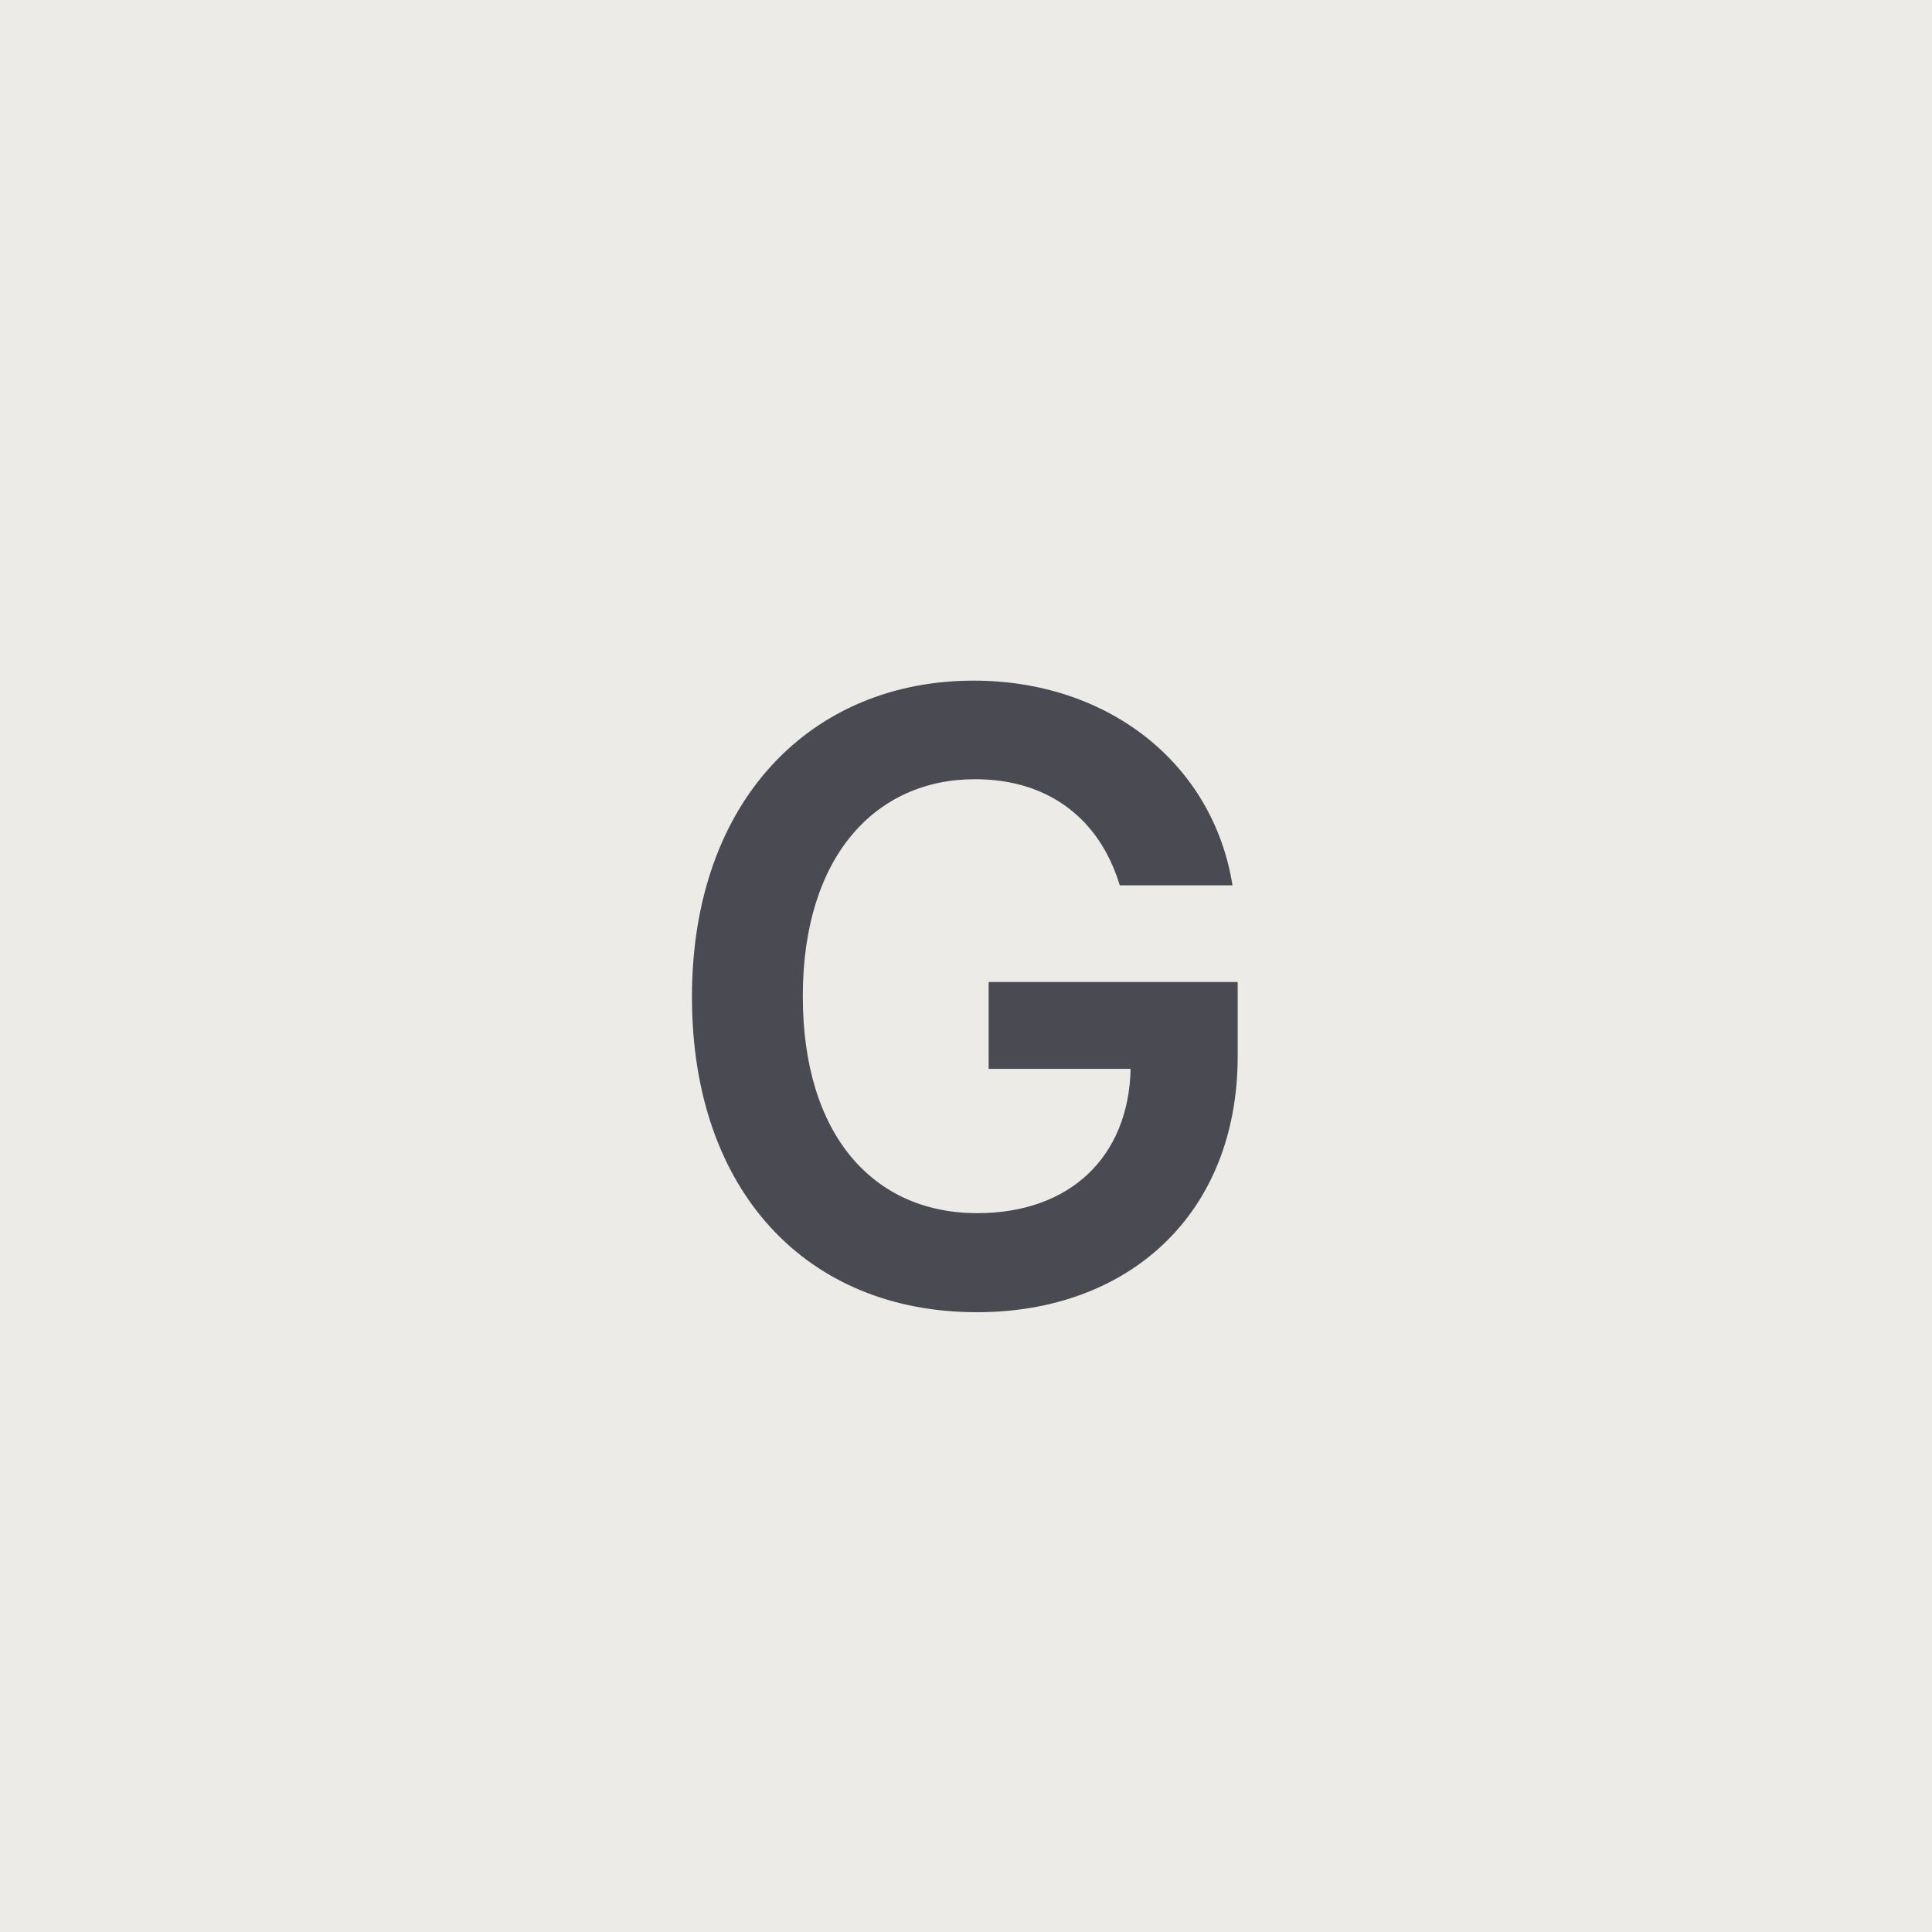
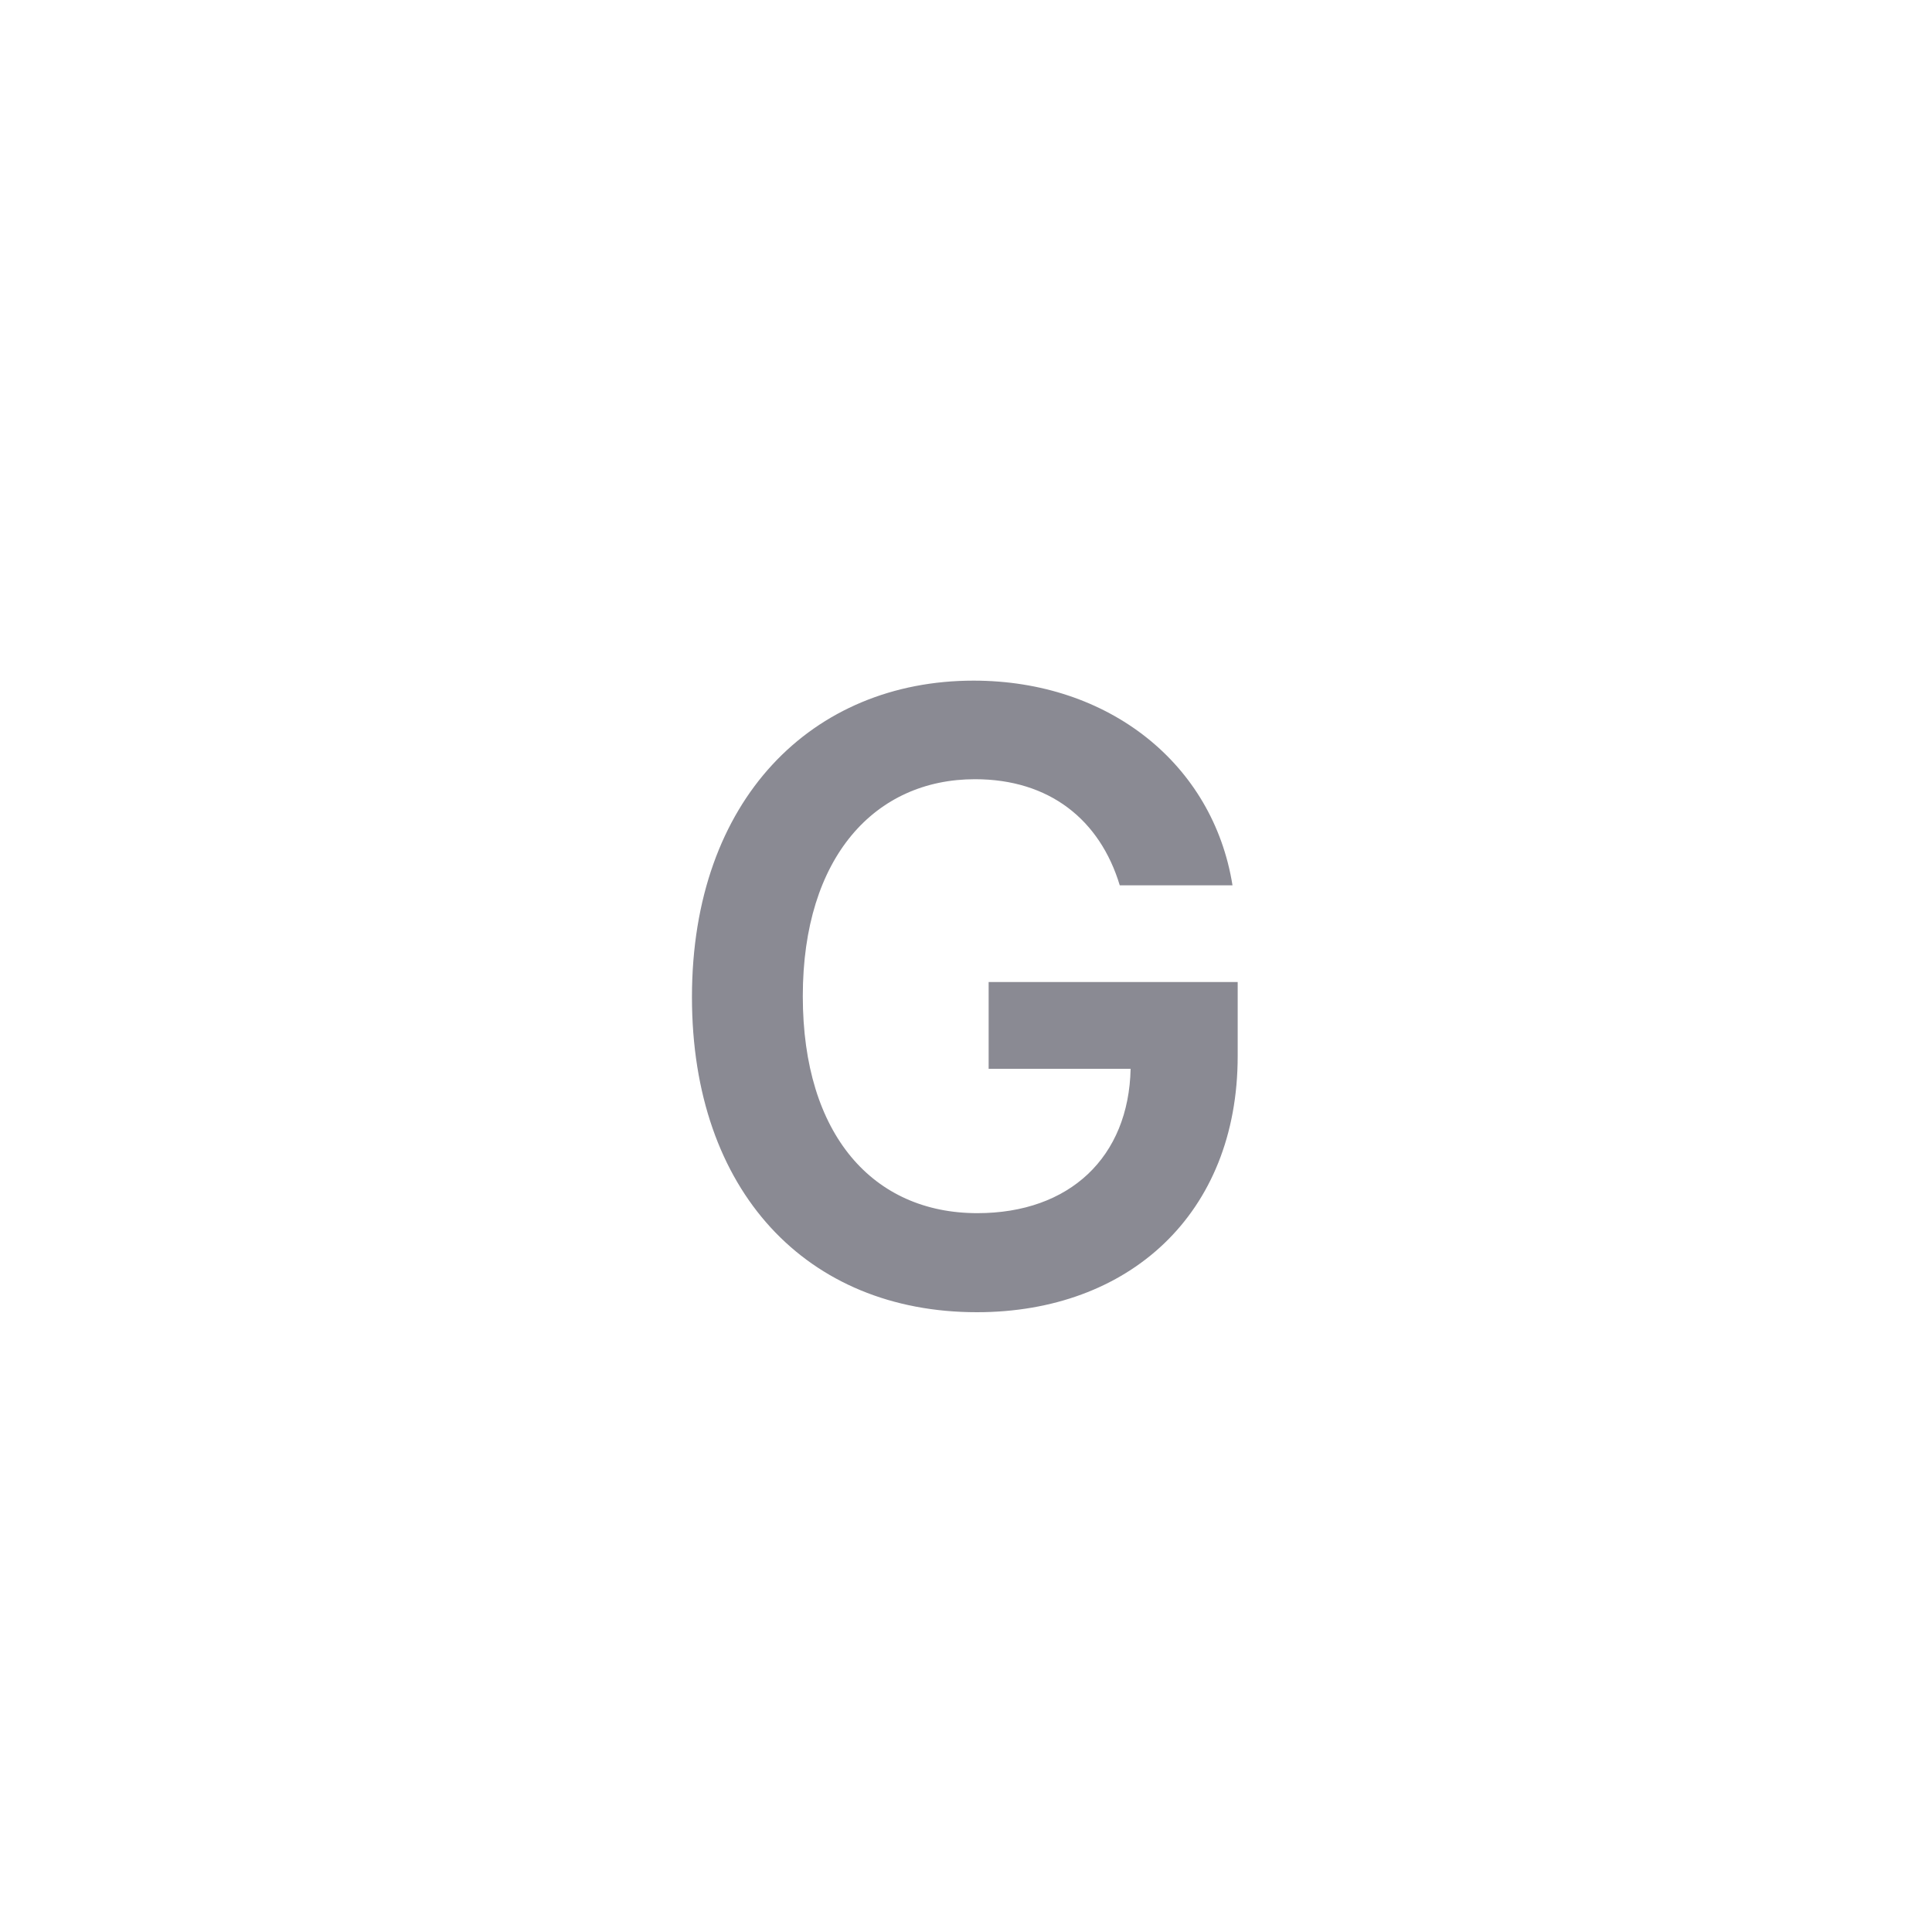
<svg xmlns="http://www.w3.org/2000/svg" viewBox="0 0 64 64">
-   <rect width="64" height="64" fill="#ecebe7" />
-   <text x="32" y="33" fill="#4a4a52" font-family="-apple-system, BlinkMacSystemFont, 'Segoe UI', system-ui, sans-serif" font-size="28" font-weight="600" text-anchor="middle" dominant-baseline="central">G</text>
+   <text x="32" y="33" fill="#8a8a93" font-family="-apple-system, BlinkMacSystemFont, 'Segoe UI', system-ui, sans-serif" font-size="28" font-weight="600" text-anchor="middle" dominant-baseline="central">G</text>
</svg>
